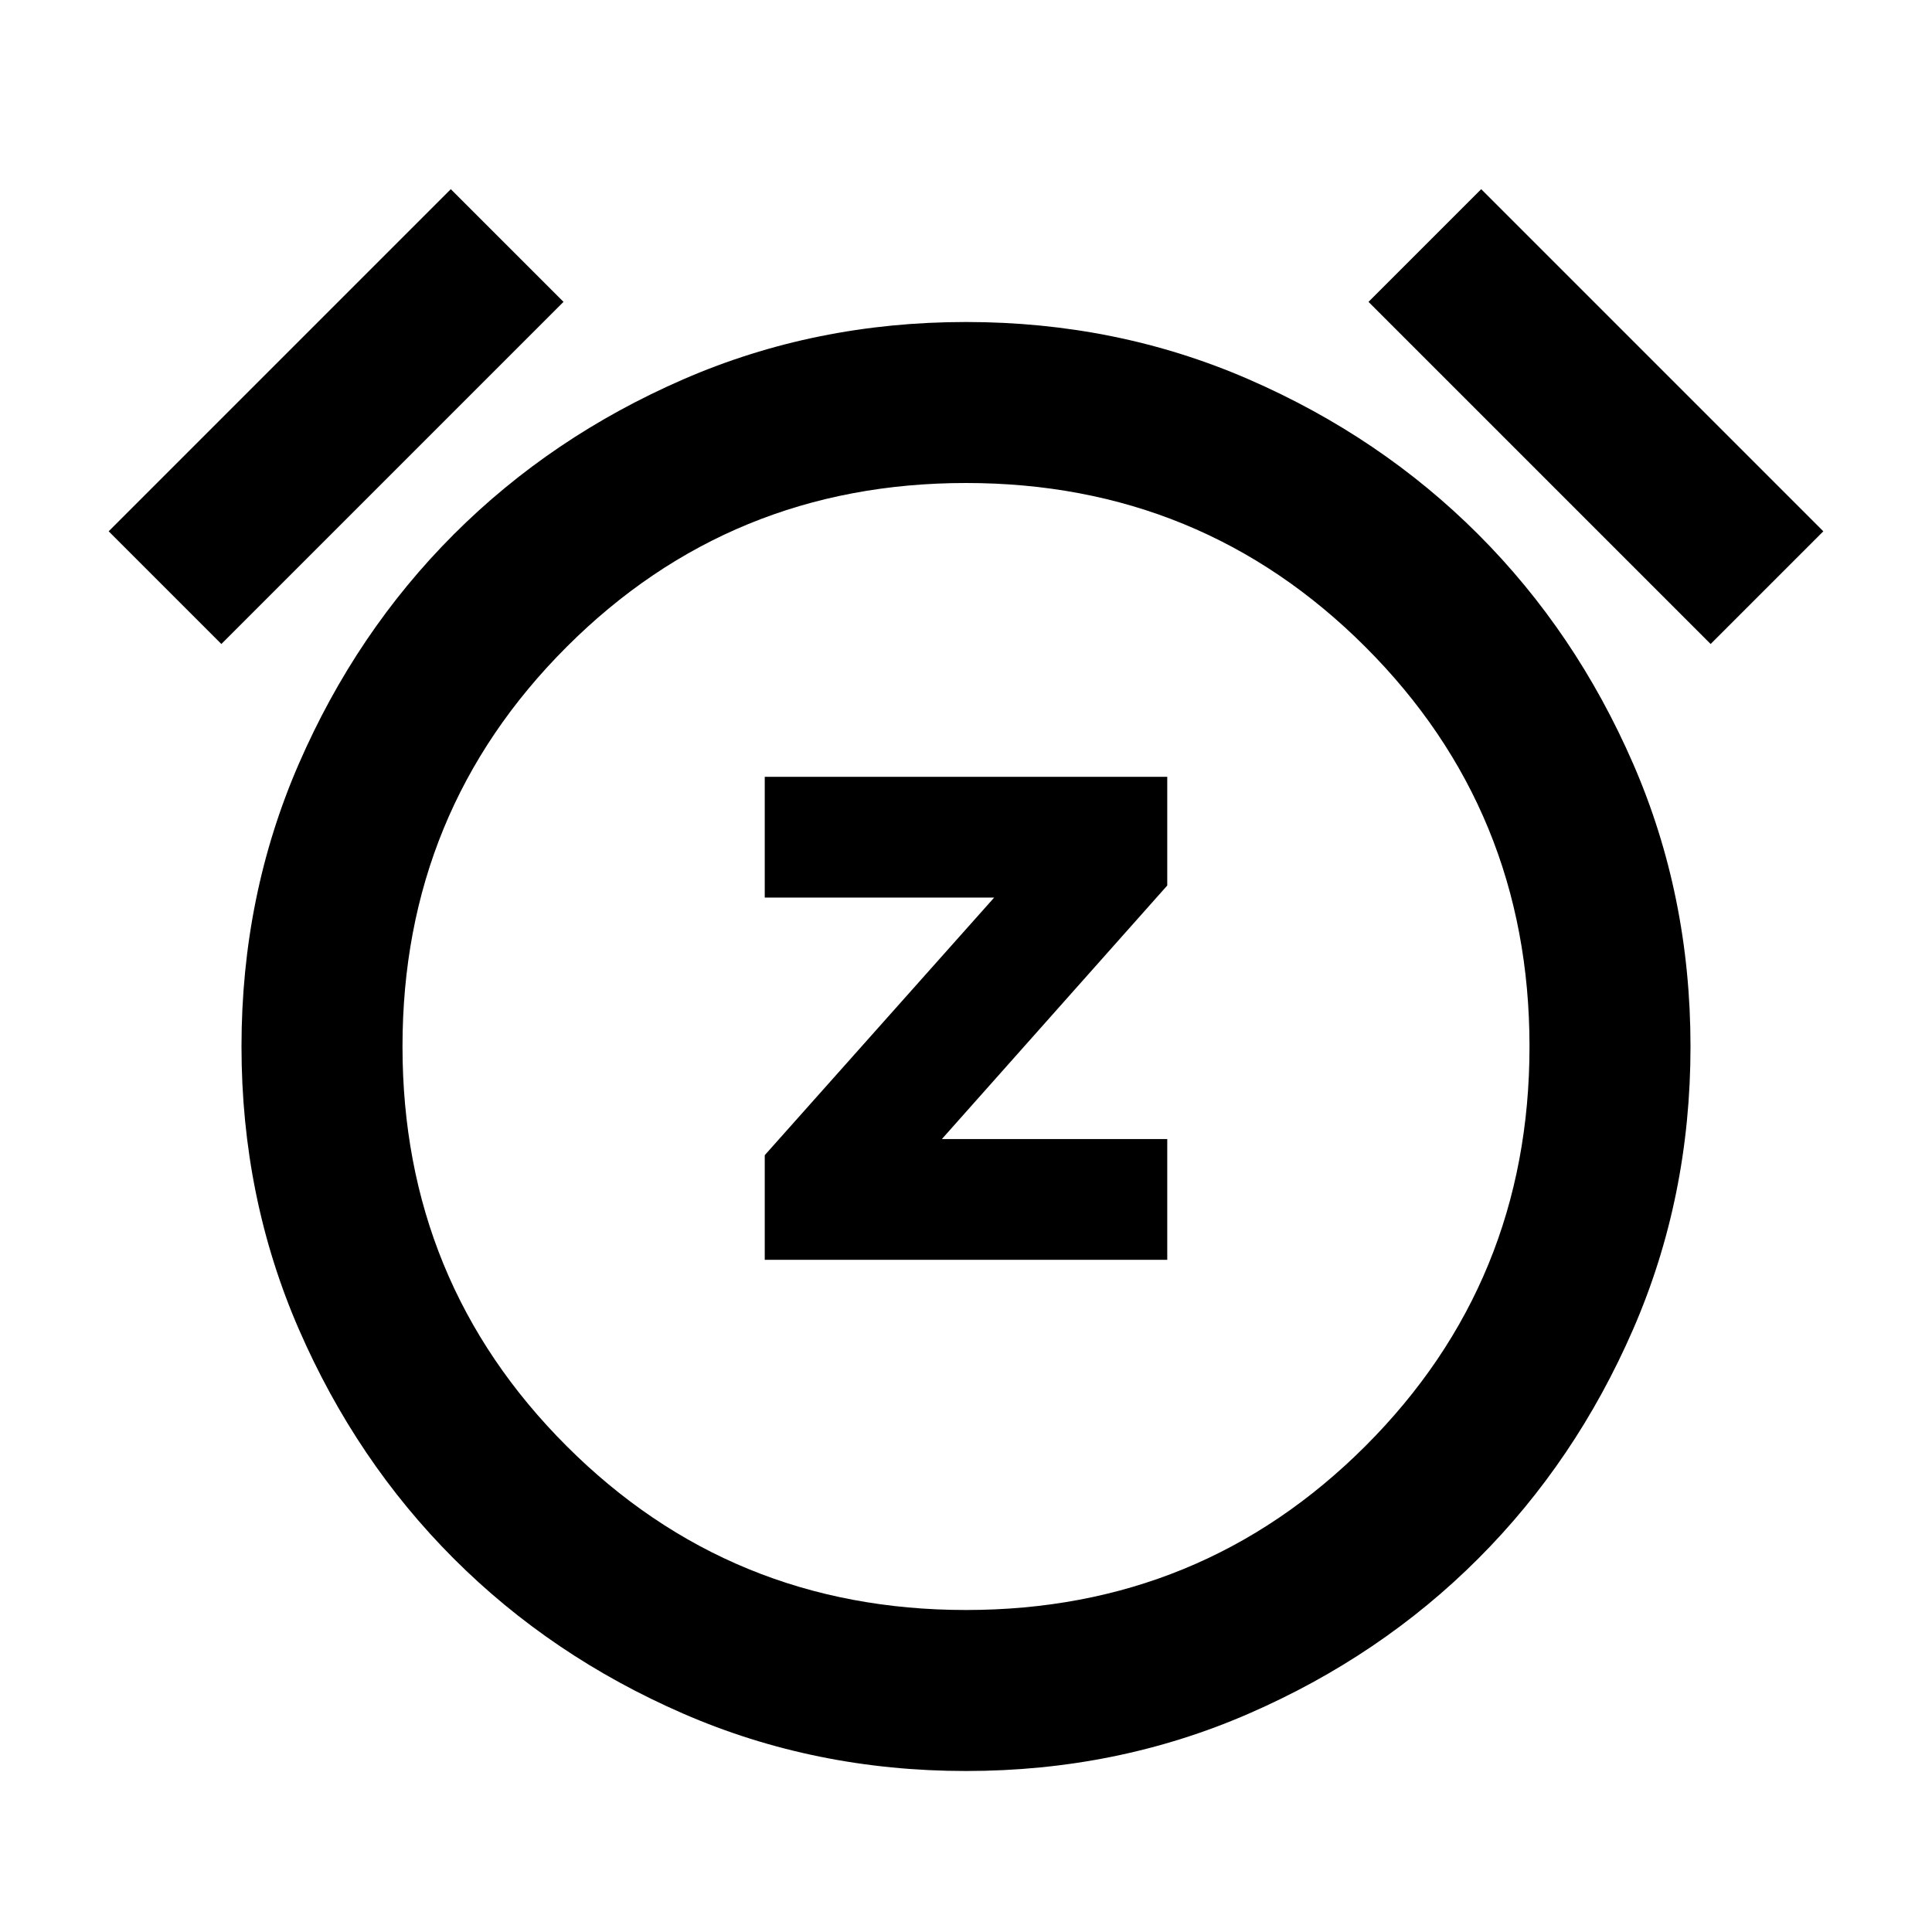
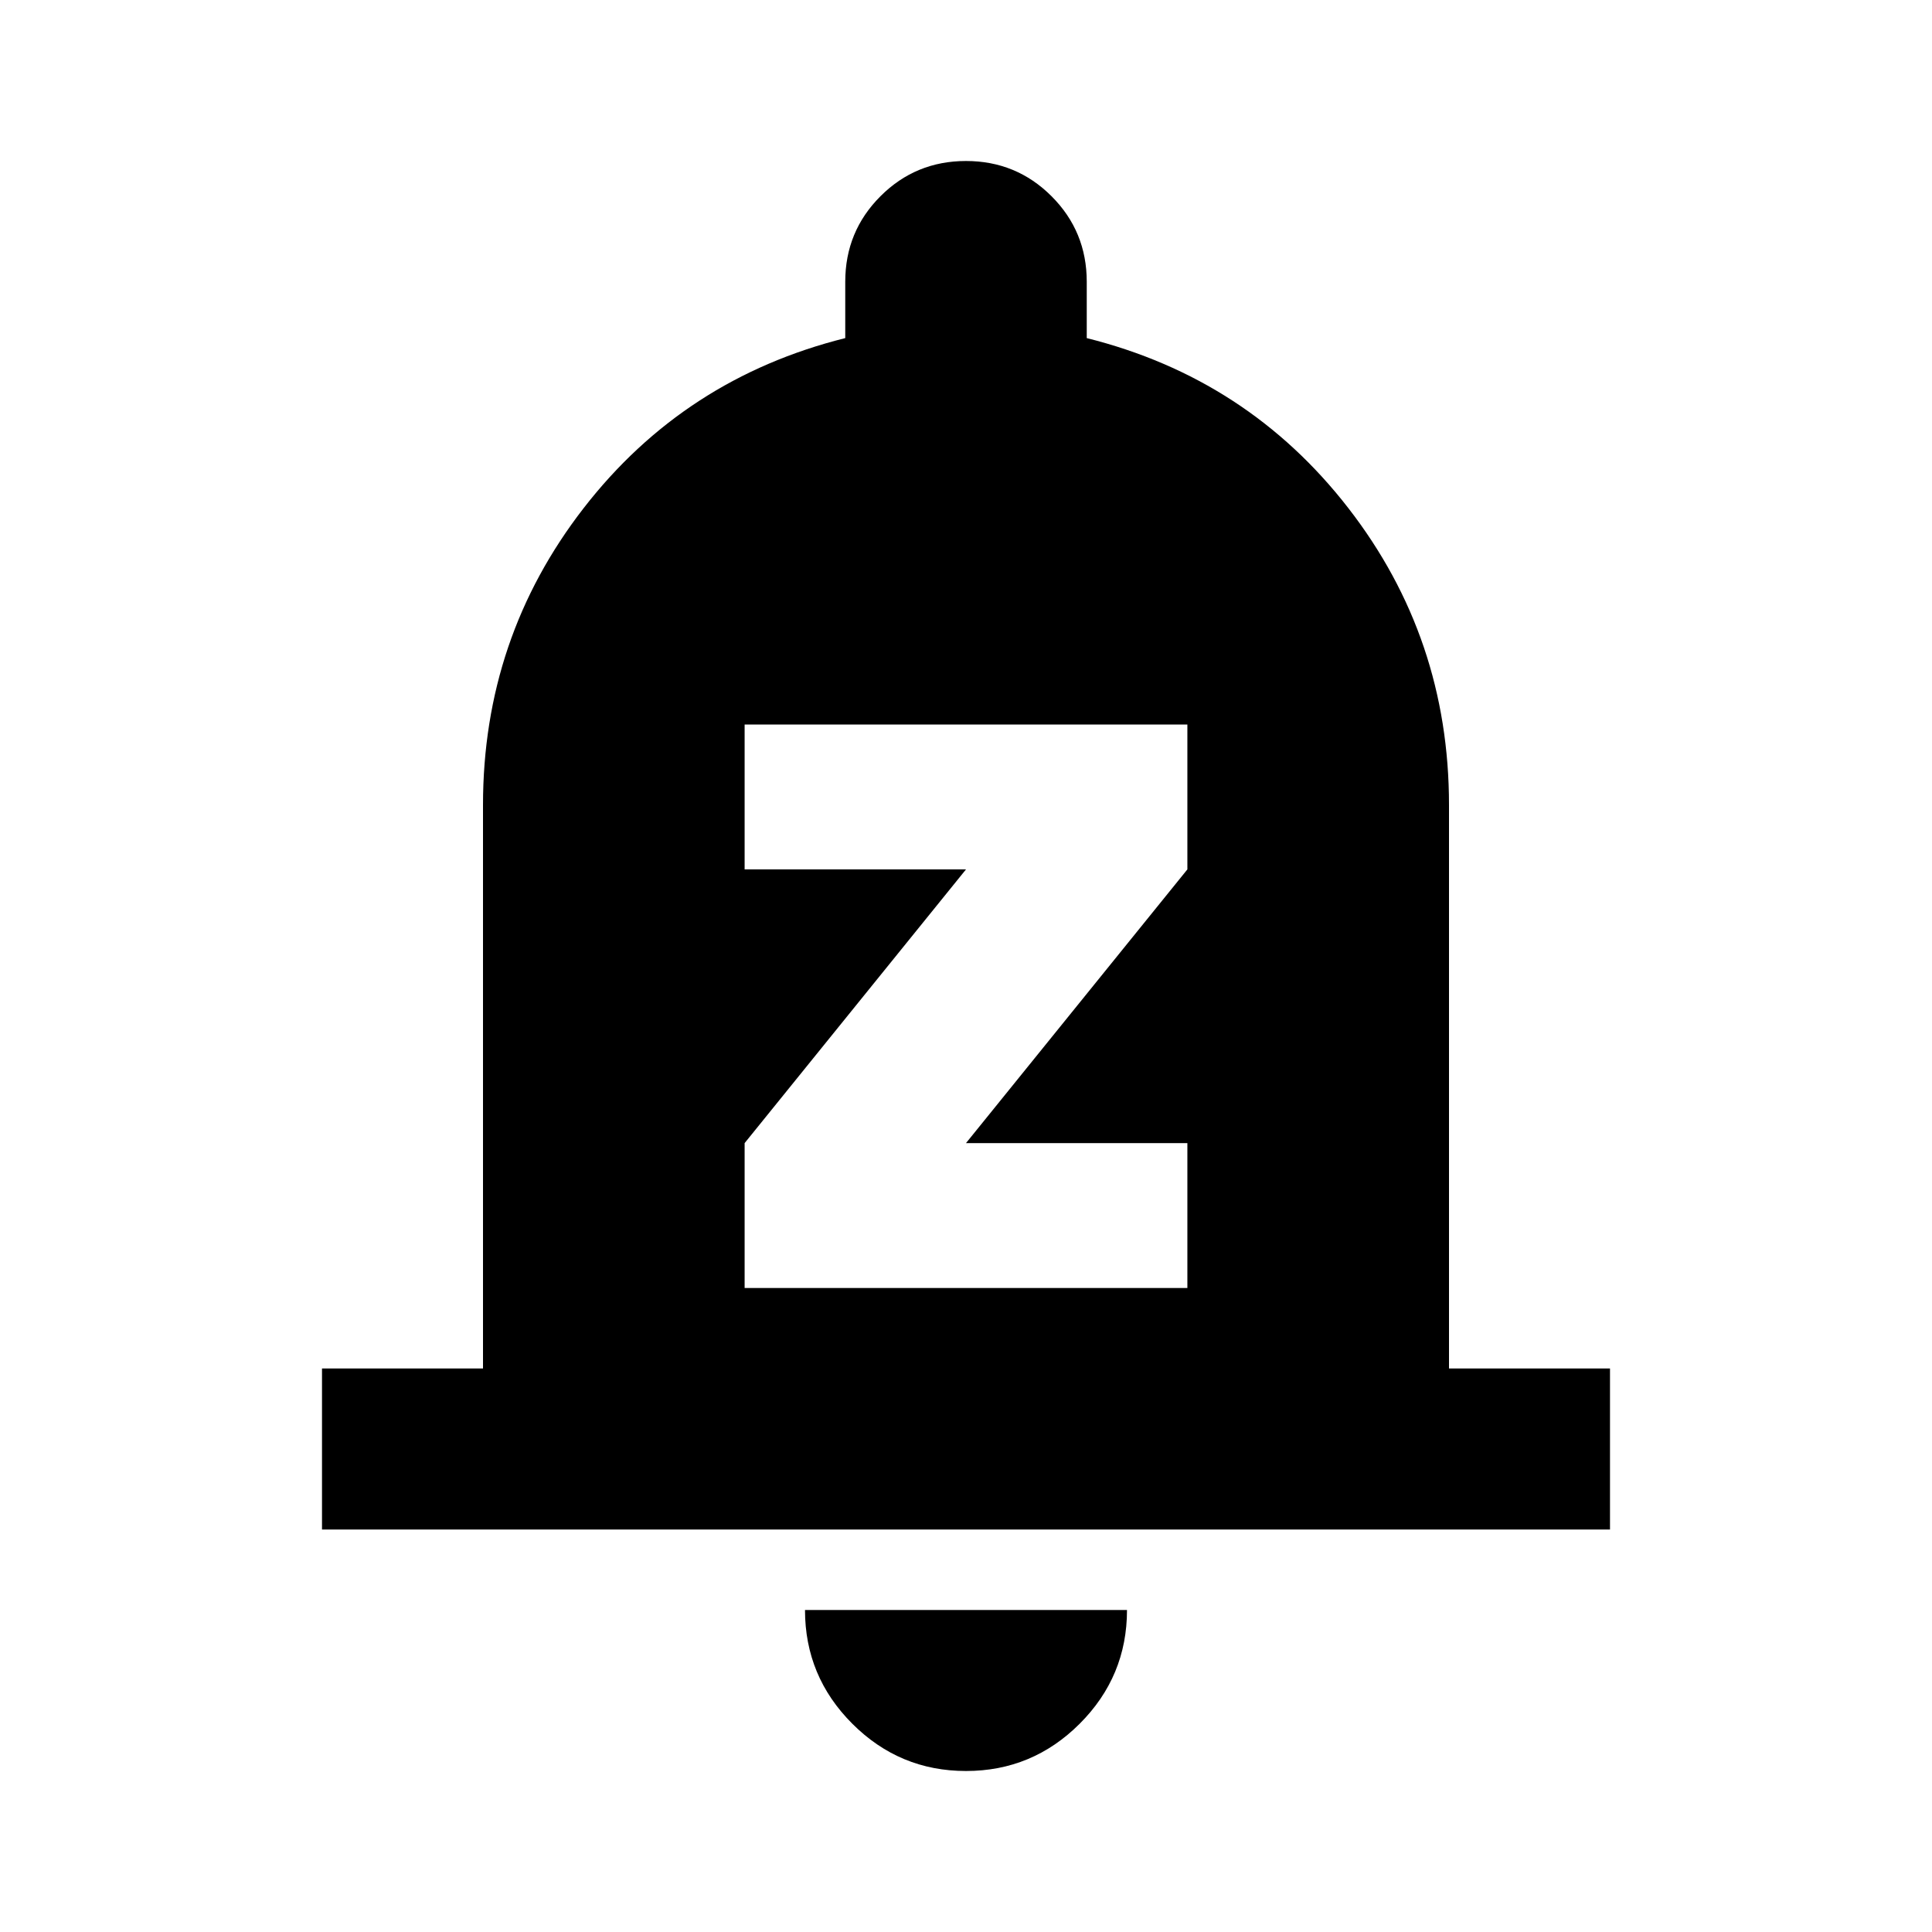
<svg xmlns="http://www.w3.org/2000/svg" height="24px" viewBox="0 -960 960 960" width="24px" fill="#000000">
-   <path d="M380-334h200v-60H468l112-126v-54H380v60h114L380-386v52ZM480-80q-75 0-140.5-28.5t-114-77q-48.5-48.5-77-114T120-440q0-75 28.5-140.5t77-114q48.5-48.5 114-77T480-800q75 0 140.5 28.5t114 77q48.5 48.5 77 114T840-440q0 75-28.5 140.5t-77 114q-48.5 48.5-114 77T480-80Zm0-360ZM224-866l56 56-170 170-56-56 170-170Zm512 0 170 170-56 56-170-170 56-56ZM480-160q117 0 198.5-81.5T760-440q0-117-81.5-198.5T480-720q-117 0-198.5 81.5T200-440q0 117 81.5 198.5T480-160Z" />
+   <path d="M160-200v-80h80v-280q0-83 50-147.5T420-792v-28q0-25 17.5-42.5T480-880q25 0 42.5 17.5T540-820v28q80 20 130 84.5T720-560v280h80v80H160ZM480-80q-33 0-56.5-23.5T400-160h160q0 33-23.5 56.5T480-80ZM370-320h220v-72H480l110-136v-72H370v72h110L370-392v72Z" />
</svg>
